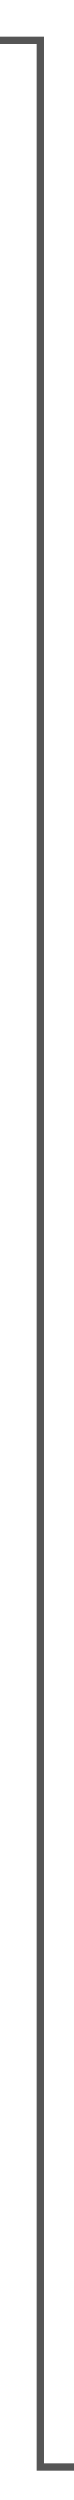
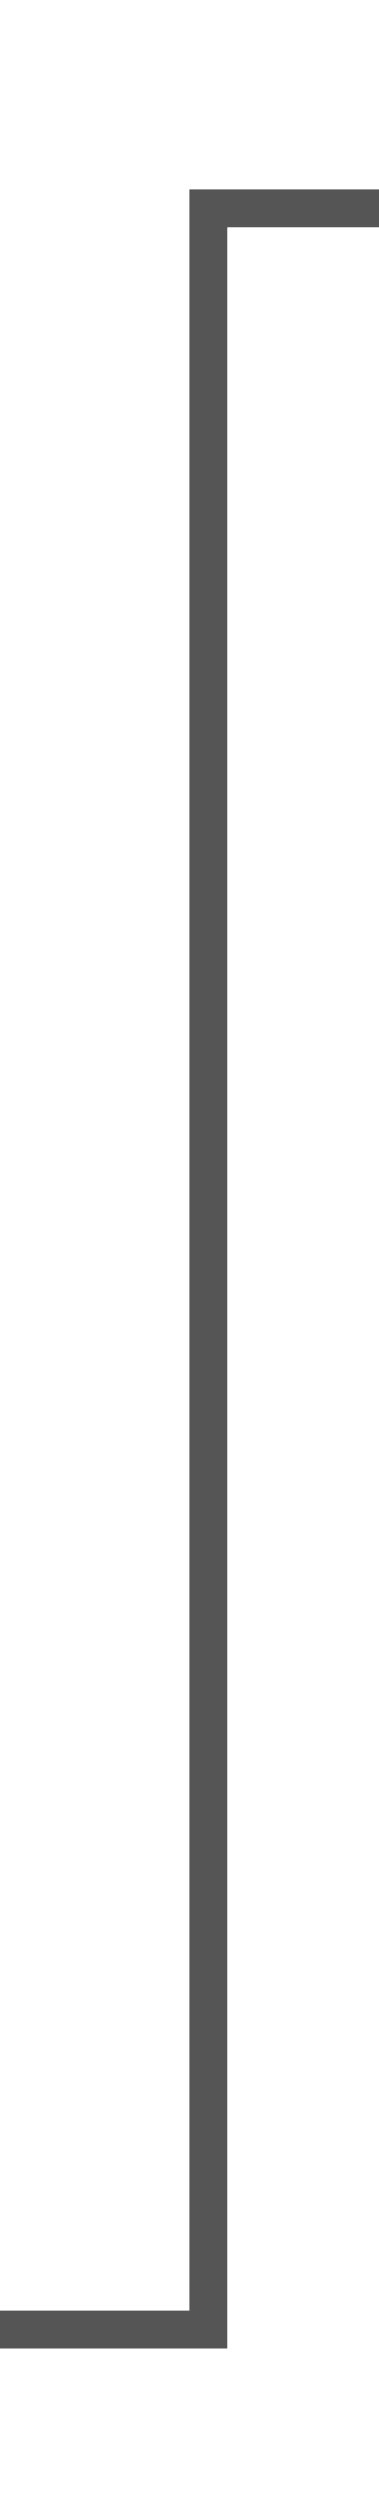
- <svg xmlns="http://www.w3.org/2000/svg" version="1.1" width="10px" height="341px" preserveAspectRatio="xMidYMin meet" viewBox="546 155  8 341">
-   <path d="M 457 160.5  L 550.5 160.5  L 550.5 491.5  L 566.5 491.5  " stroke-width="1" stroke="#555555" fill="none" />
-   <path d="M 459.5 157.5  A 3 3 0 0 0 456.5 160.5 A 3 3 0 0 0 459.5 163.5 A 3 3 0 0 0 462.5 160.5 A 3 3 0 0 0 459.5 157.5 Z " fill-rule="nonzero" fill="#555555" stroke="none" />
+ <svg xmlns="http://www.w3.org/2000/svg" version="1.1" width="10px" height="66px" preserveAspectRatio="xMidYMin meet" viewBox="546 68  8 66">
+   <path d="M 457.5 134  L 457.5 129.5  L 550.5 129.5  L 550.5 73.5  L 566.5 73.5  " stroke-width="1" stroke="#555555" fill="none" />
+   <path d="M 457.5 129  A 3 3 0 0 0 454.5 132 A 3 3 0 0 0 457.5 135 A 3 3 0 0 0 460.5 132 A 3 3 0 0 0 457.5 129 Z " fill-rule="nonzero" fill="#555555" stroke="none" />
</svg>
